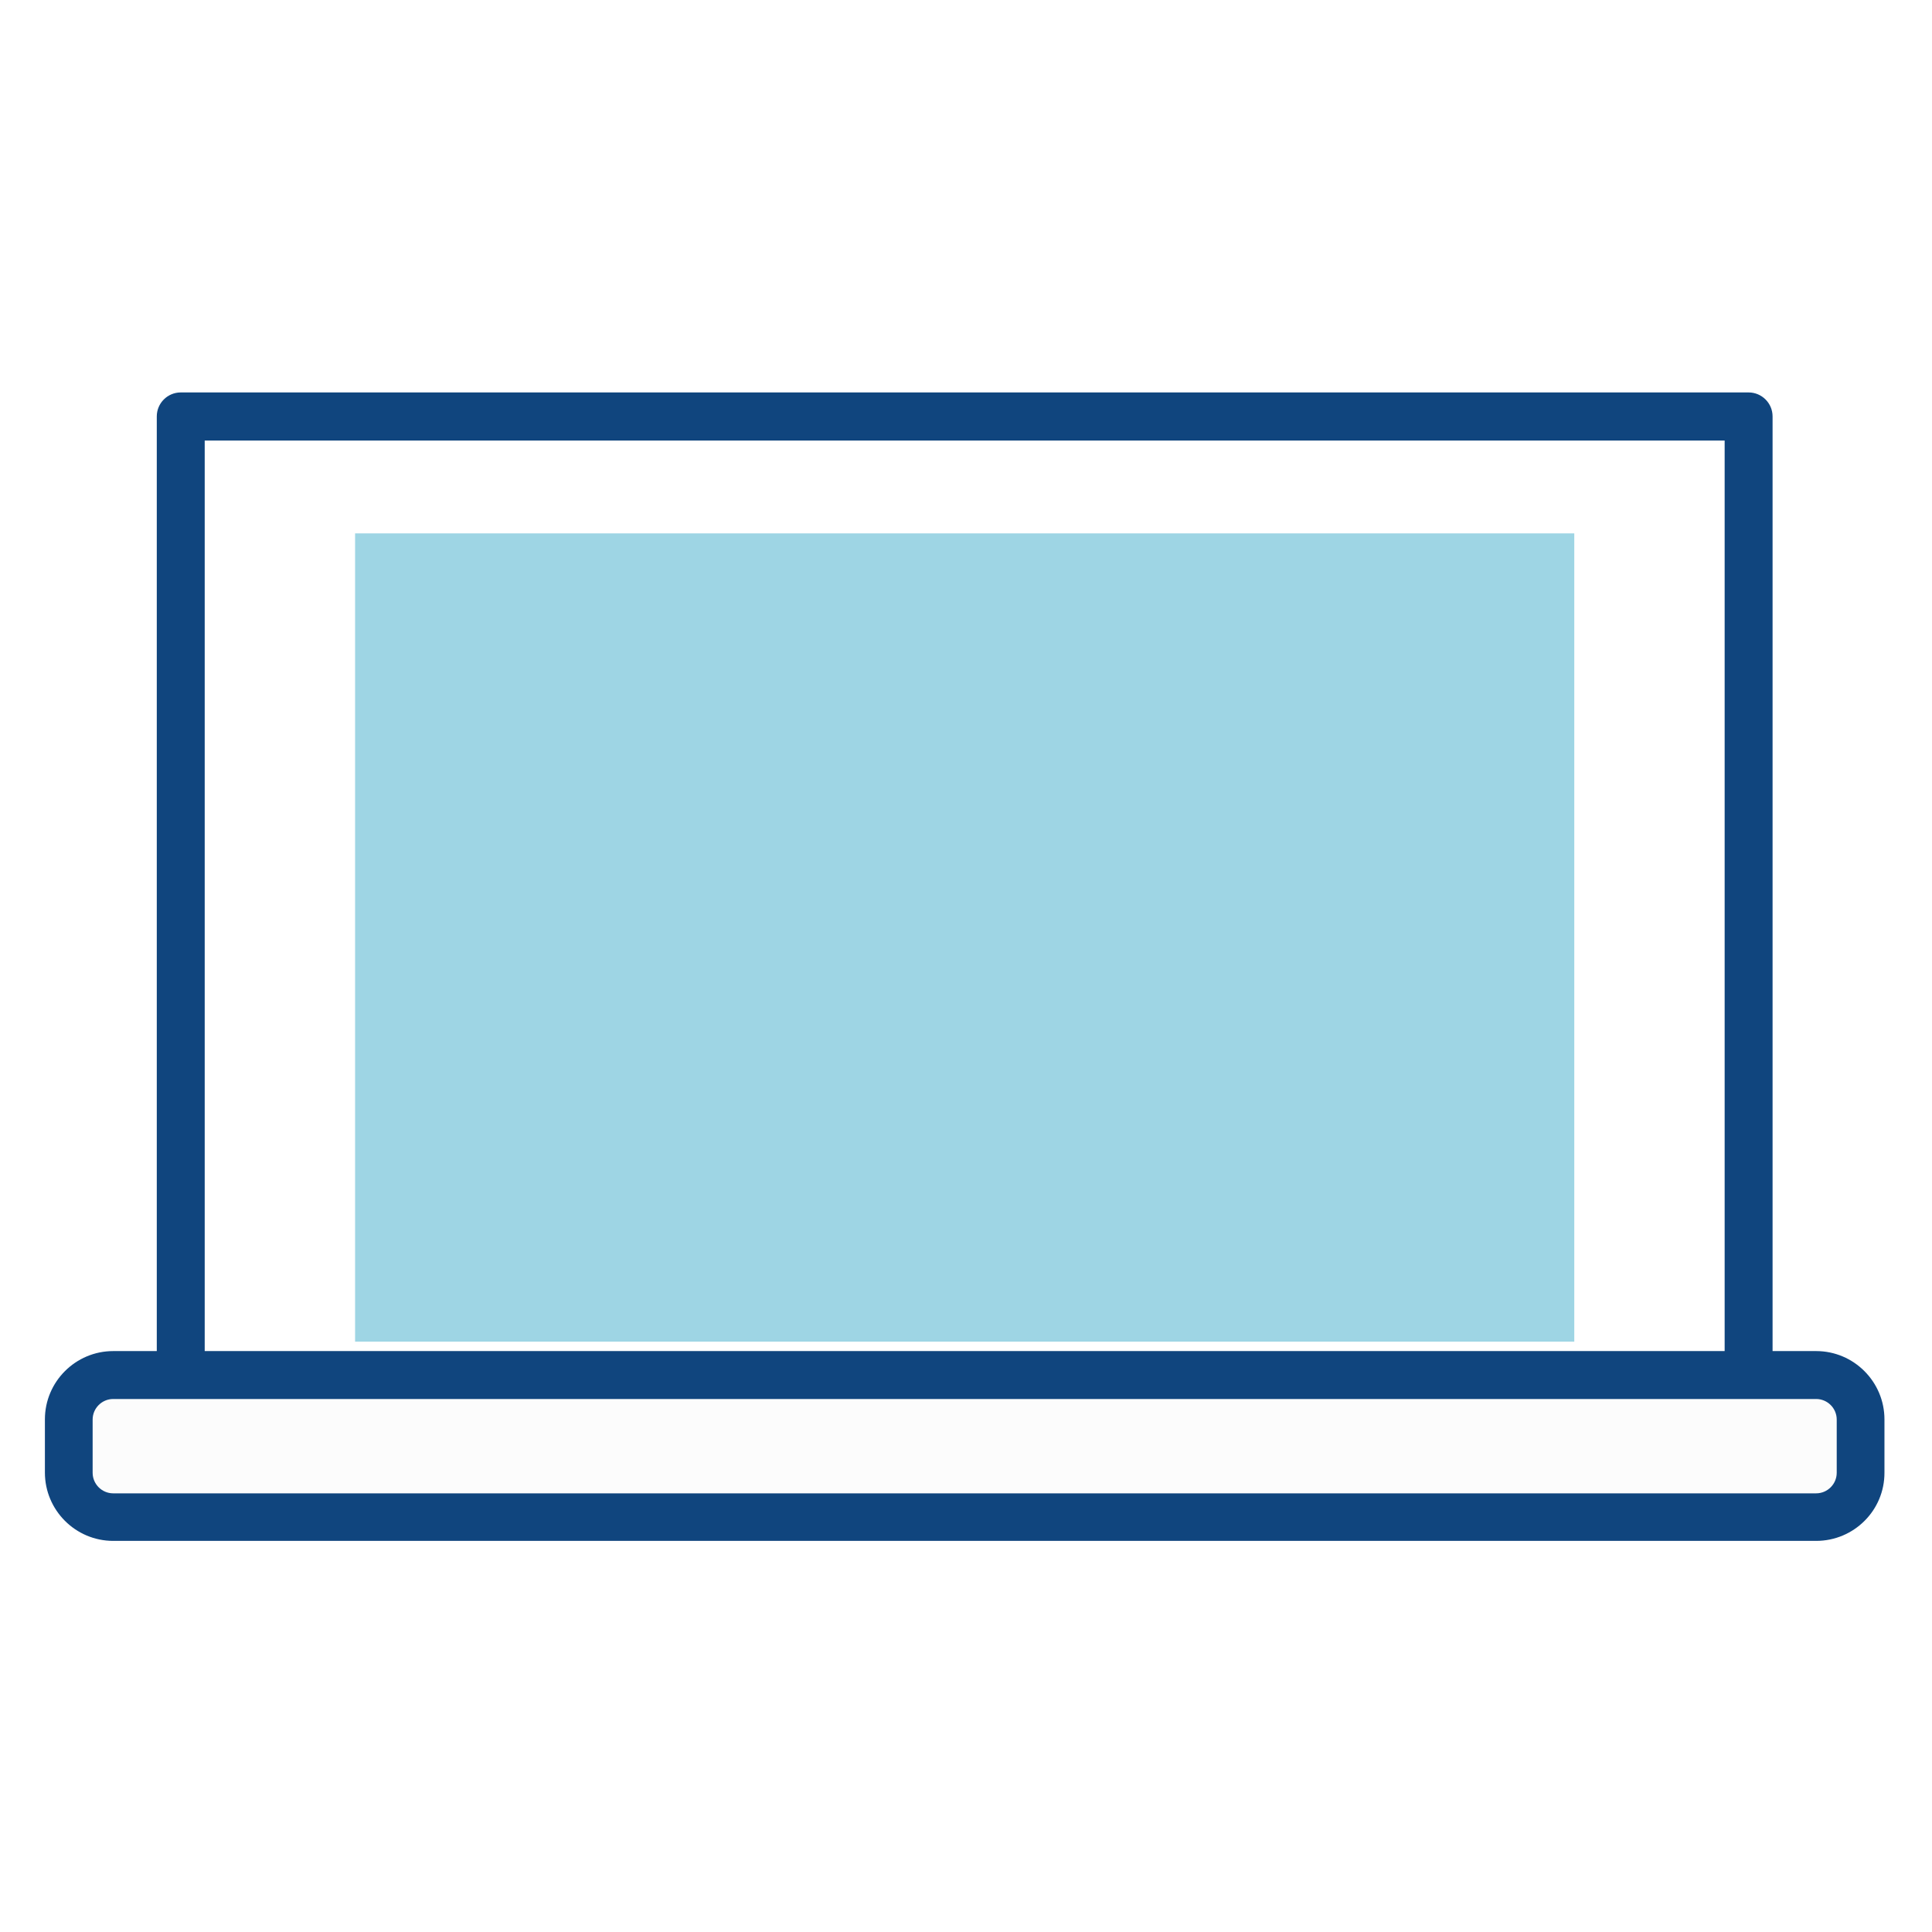
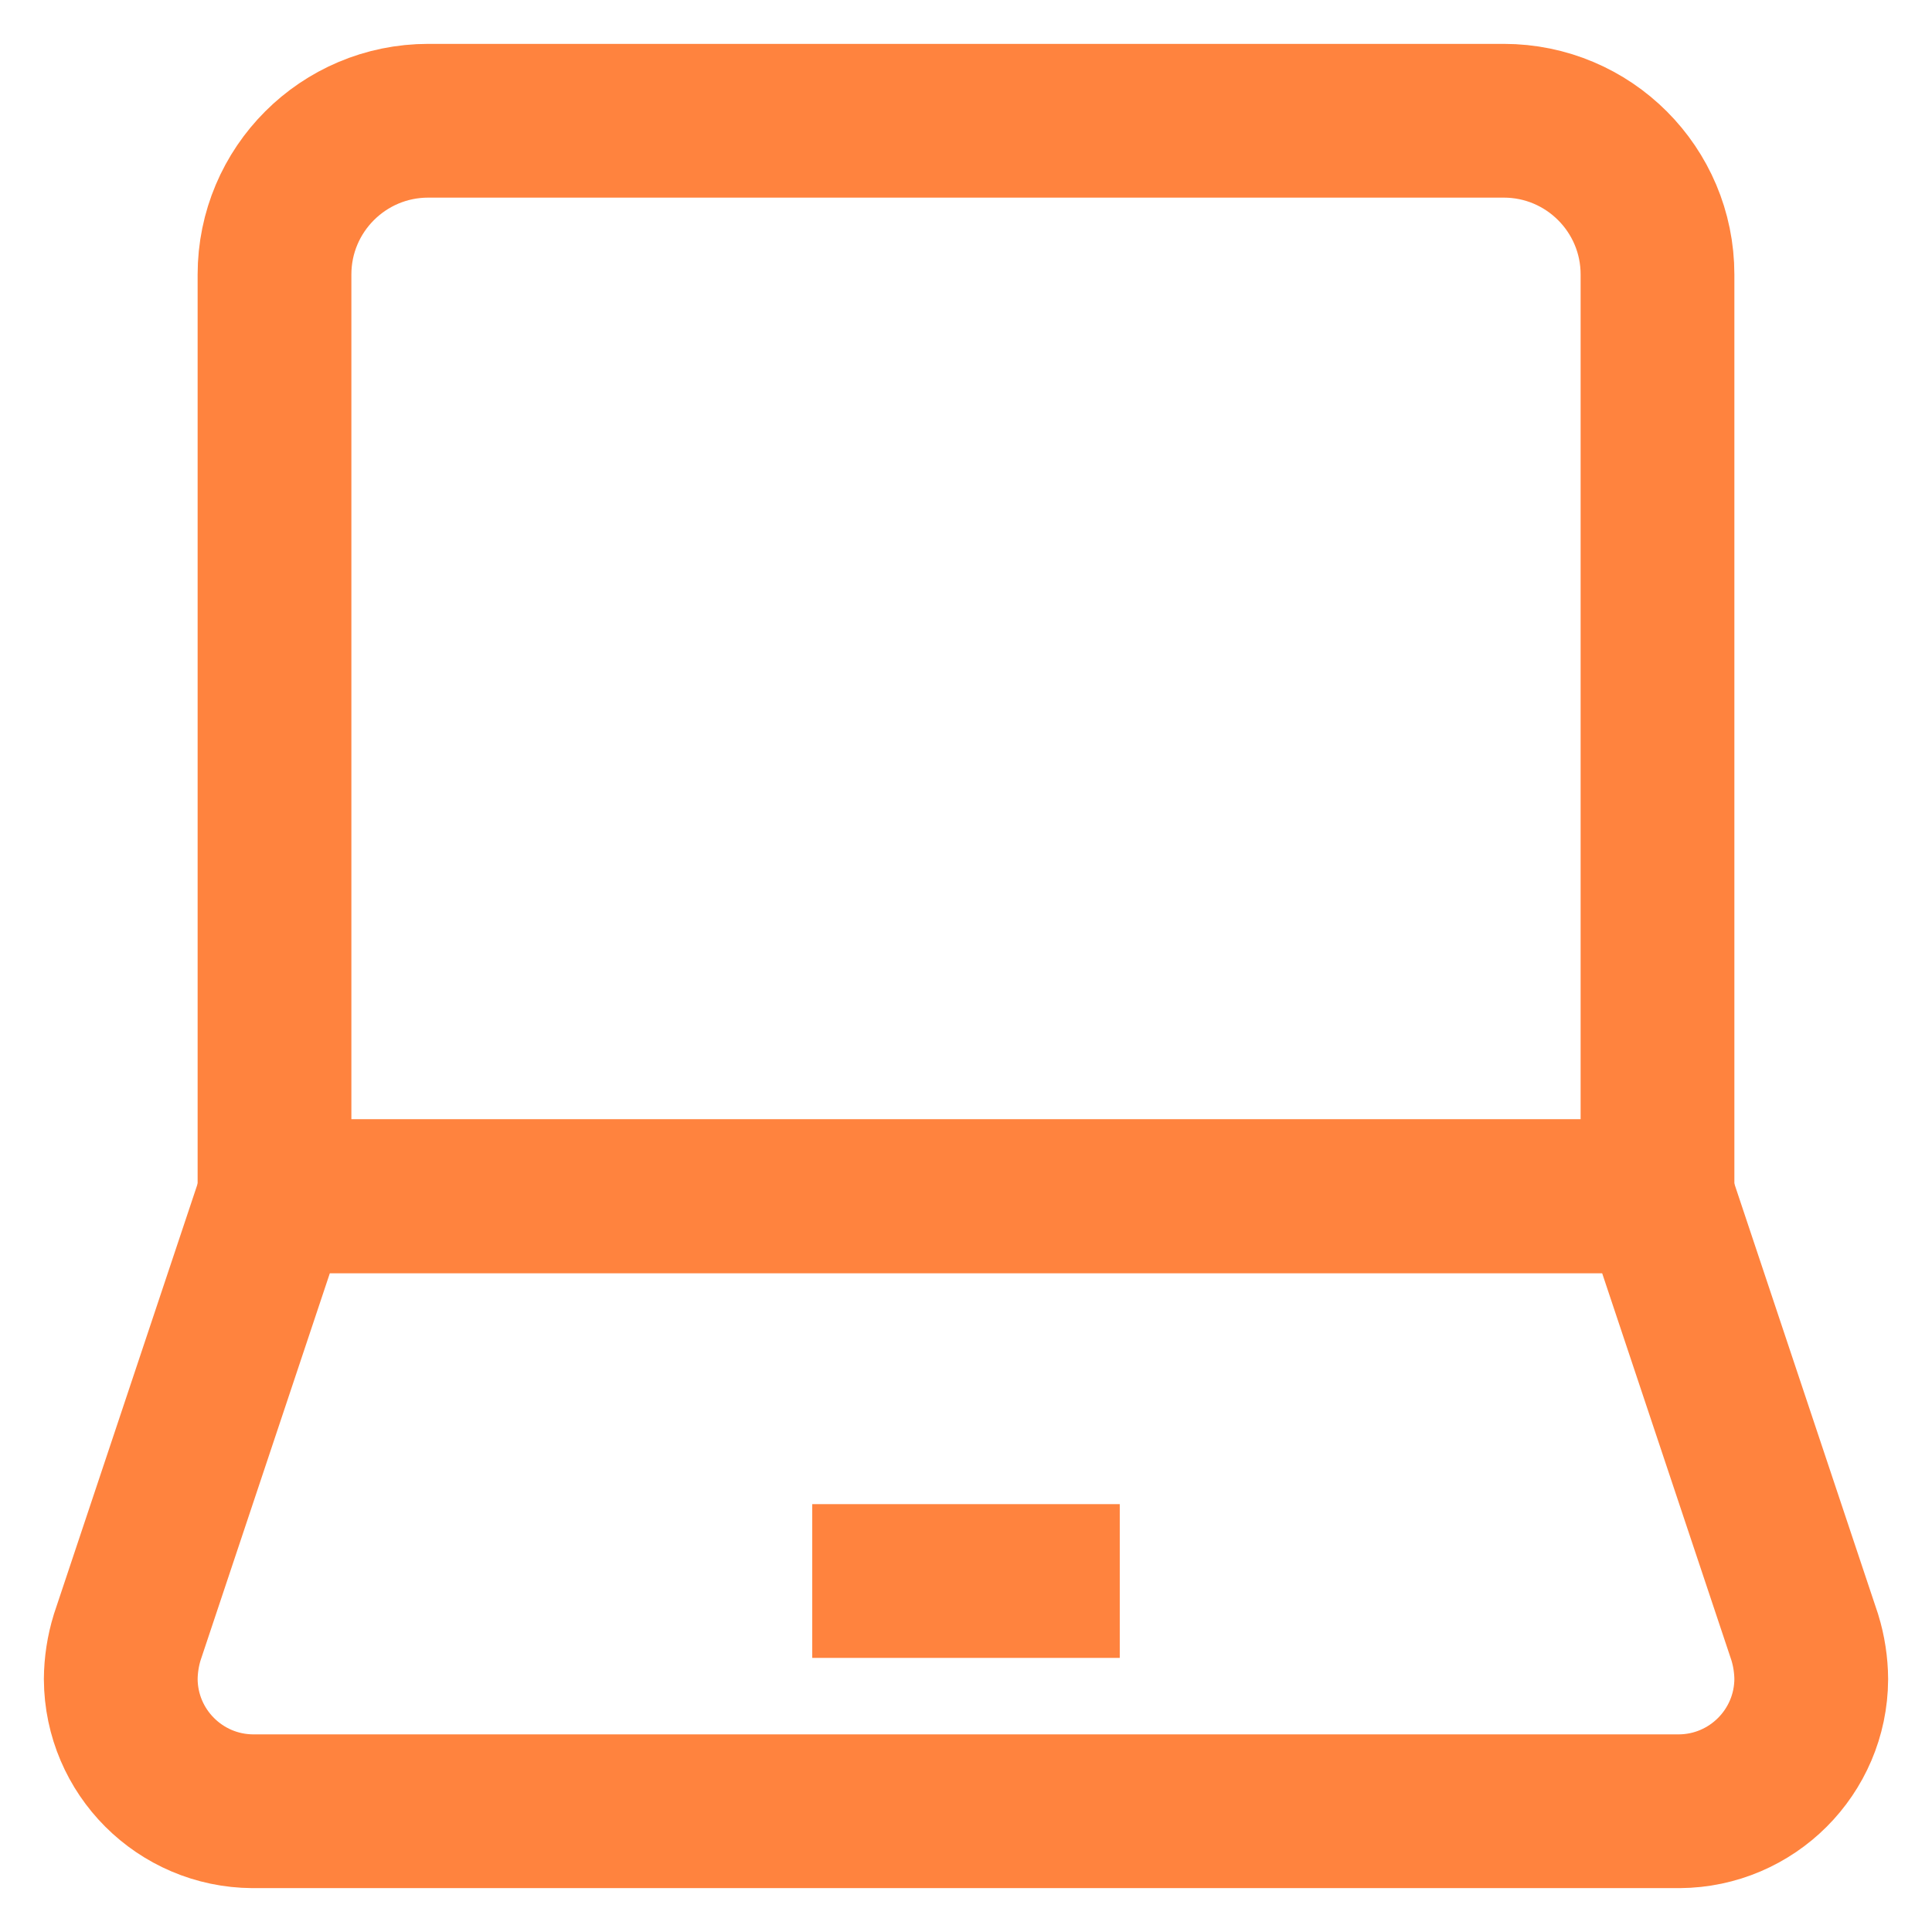
- <svg xmlns="http://www.w3.org/2000/svg" width="800px" height="800px" viewBox="0 0 1024 1024" class="icon" version="1.1">
-   <path d="M926.8 785.8h-831c-7 0-12.7-5.7-12.7-12.7V220.7c0-7 5.7-12.7 12.7-12.7h831c7 0 12.7 5.7 12.7 12.7v552.4c0 7.1-5.7 12.7-12.7 12.7z m-818.3-25.3h805.6v-527H108.5v527z" fill="#10457E" />
-   <path d="M188.2 282.7h646.2v428.4H188.2z" fill="#9ED5E4" />
-   <path d="M962 804.1H60.6c-13.3 0-24.1-10.8-24.1-24.1v-27c0-13.3 10.8-24.1 24.1-24.1H962c13.3 0 24.1 10.8 24.1 24.1v27c0.1 13.2-10.7 24.1-24.1 24.1z" fill="#FCFCFC" />
-   <path d="M962.6 816.7H60c-20 0-36.2-16.3-36.2-36.2v-28.2c0-20 16.3-36.2 36.2-36.2h902.6c20 0 36.2 16.3 36.2 36.2v28.2c0.1 20-16.2 36.2-36.2 36.2zM60 741.5c-6 0-10.9 4.9-10.9 10.9v28.2c0 6 4.9 10.9 10.9 10.9h902.6c6 0 10.9-4.9 10.9-10.9v-28.2c0-6-4.9-10.9-10.9-10.9H60z" fill="#10457E" />
+ <svg xmlns="http://www.w3.org/2000/svg" width="800px" height="800px" viewBox="0 0 24 24" id="Layer_1" data-name="Layer 1" fill="#000000">
+   <g id="SVGRepo_bgCarrier" stroke-width="0" />
+   <g id="SVGRepo_tracerCarrier" stroke-linecap="round" stroke-linejoin="round" />
+   <g id="SVGRepo_iconCarrier">
+     <defs>
+       <style>.cls-1{fill:none;stroke:#ff833e;stroke-miterlimit:10;stroke-width:1.91px;}</style>
+     </defs>
+     <path class="cls-1" d="M5.32,1.5H18.68a1.91,1.91,0,0,1,1.91,1.91V14.86a0,0,0,0,1,0,0H3.41a0,0,0,0,1,0,0V3.41A1.91,1.91,0,0,1,5.32,1.5Z" />
+     <path class="cls-1" d="M20.59,14.86H3.41L1.58,20.34a1.82,1.82,0,0,0-.08.52h0A1.65,1.65,0,0,0,3.14,22.5H20.86a1.65,1.65,0,0,0,1.64-1.64h0a1.82,1.82,0,0,0-.08-.52Z" />
+     <line class="cls-1" x1="10.09" y1="19.64" x2="13.91" y2="19.64" />
+   </g>
</svg>
